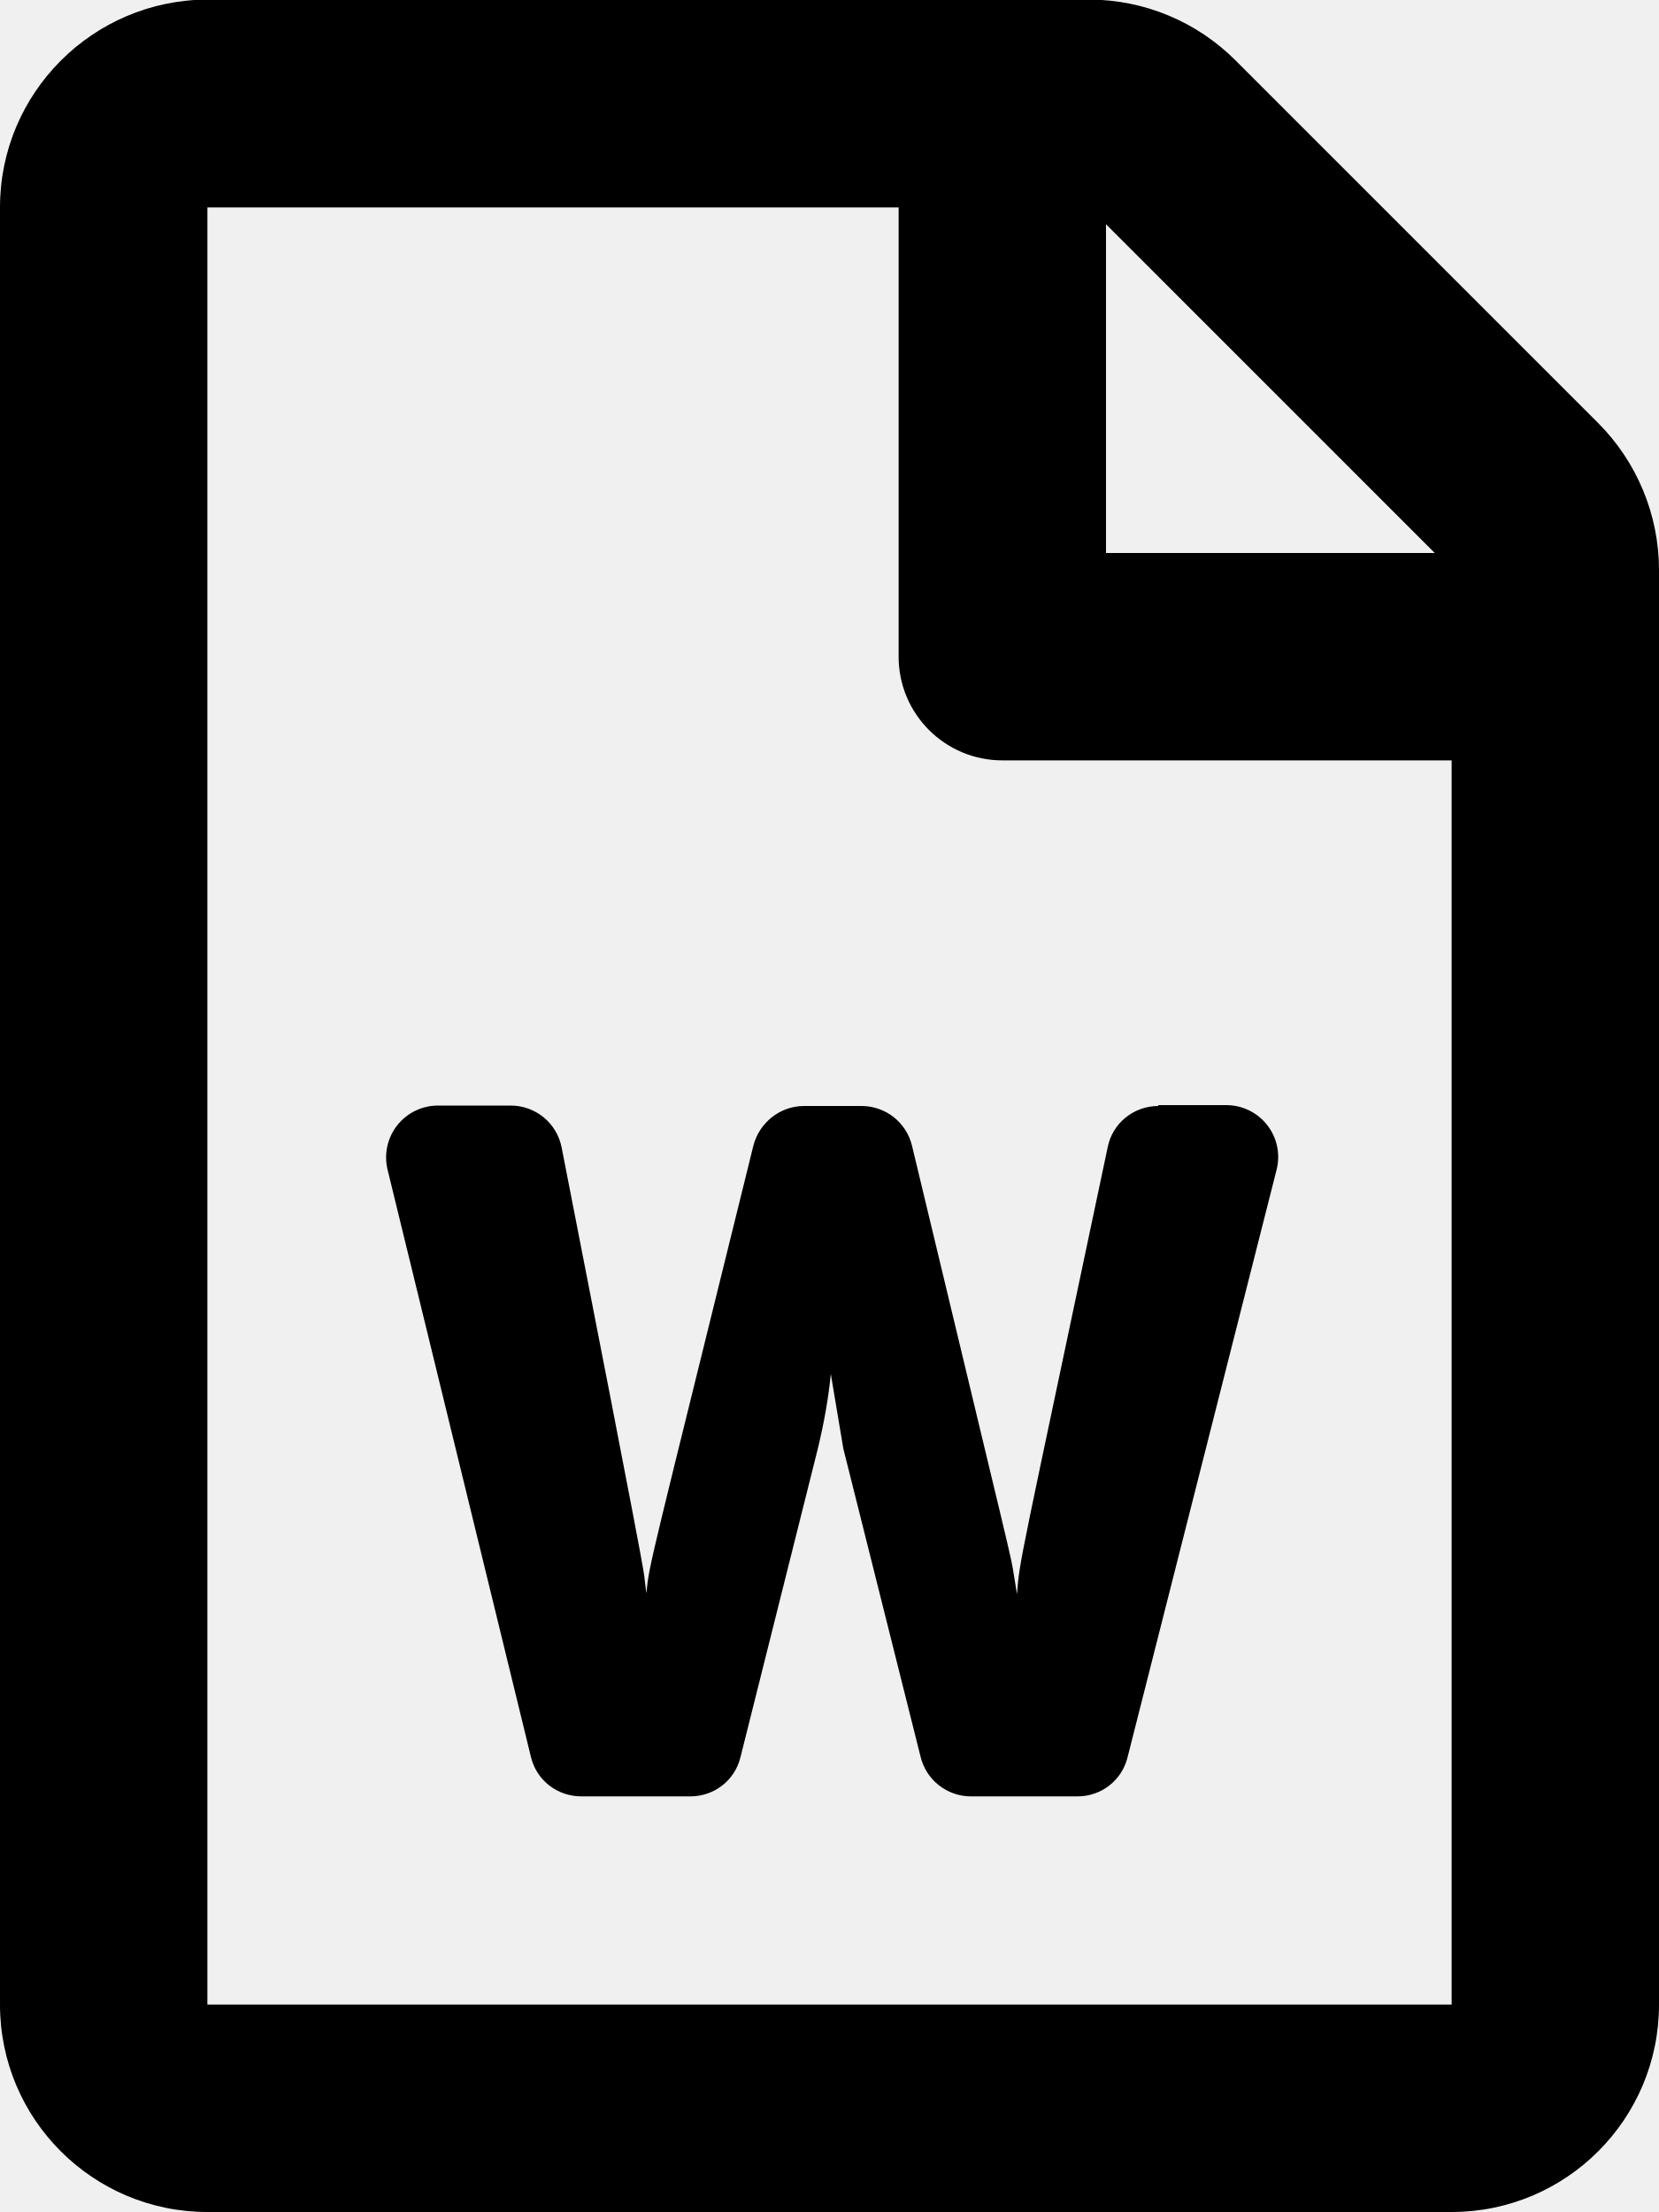
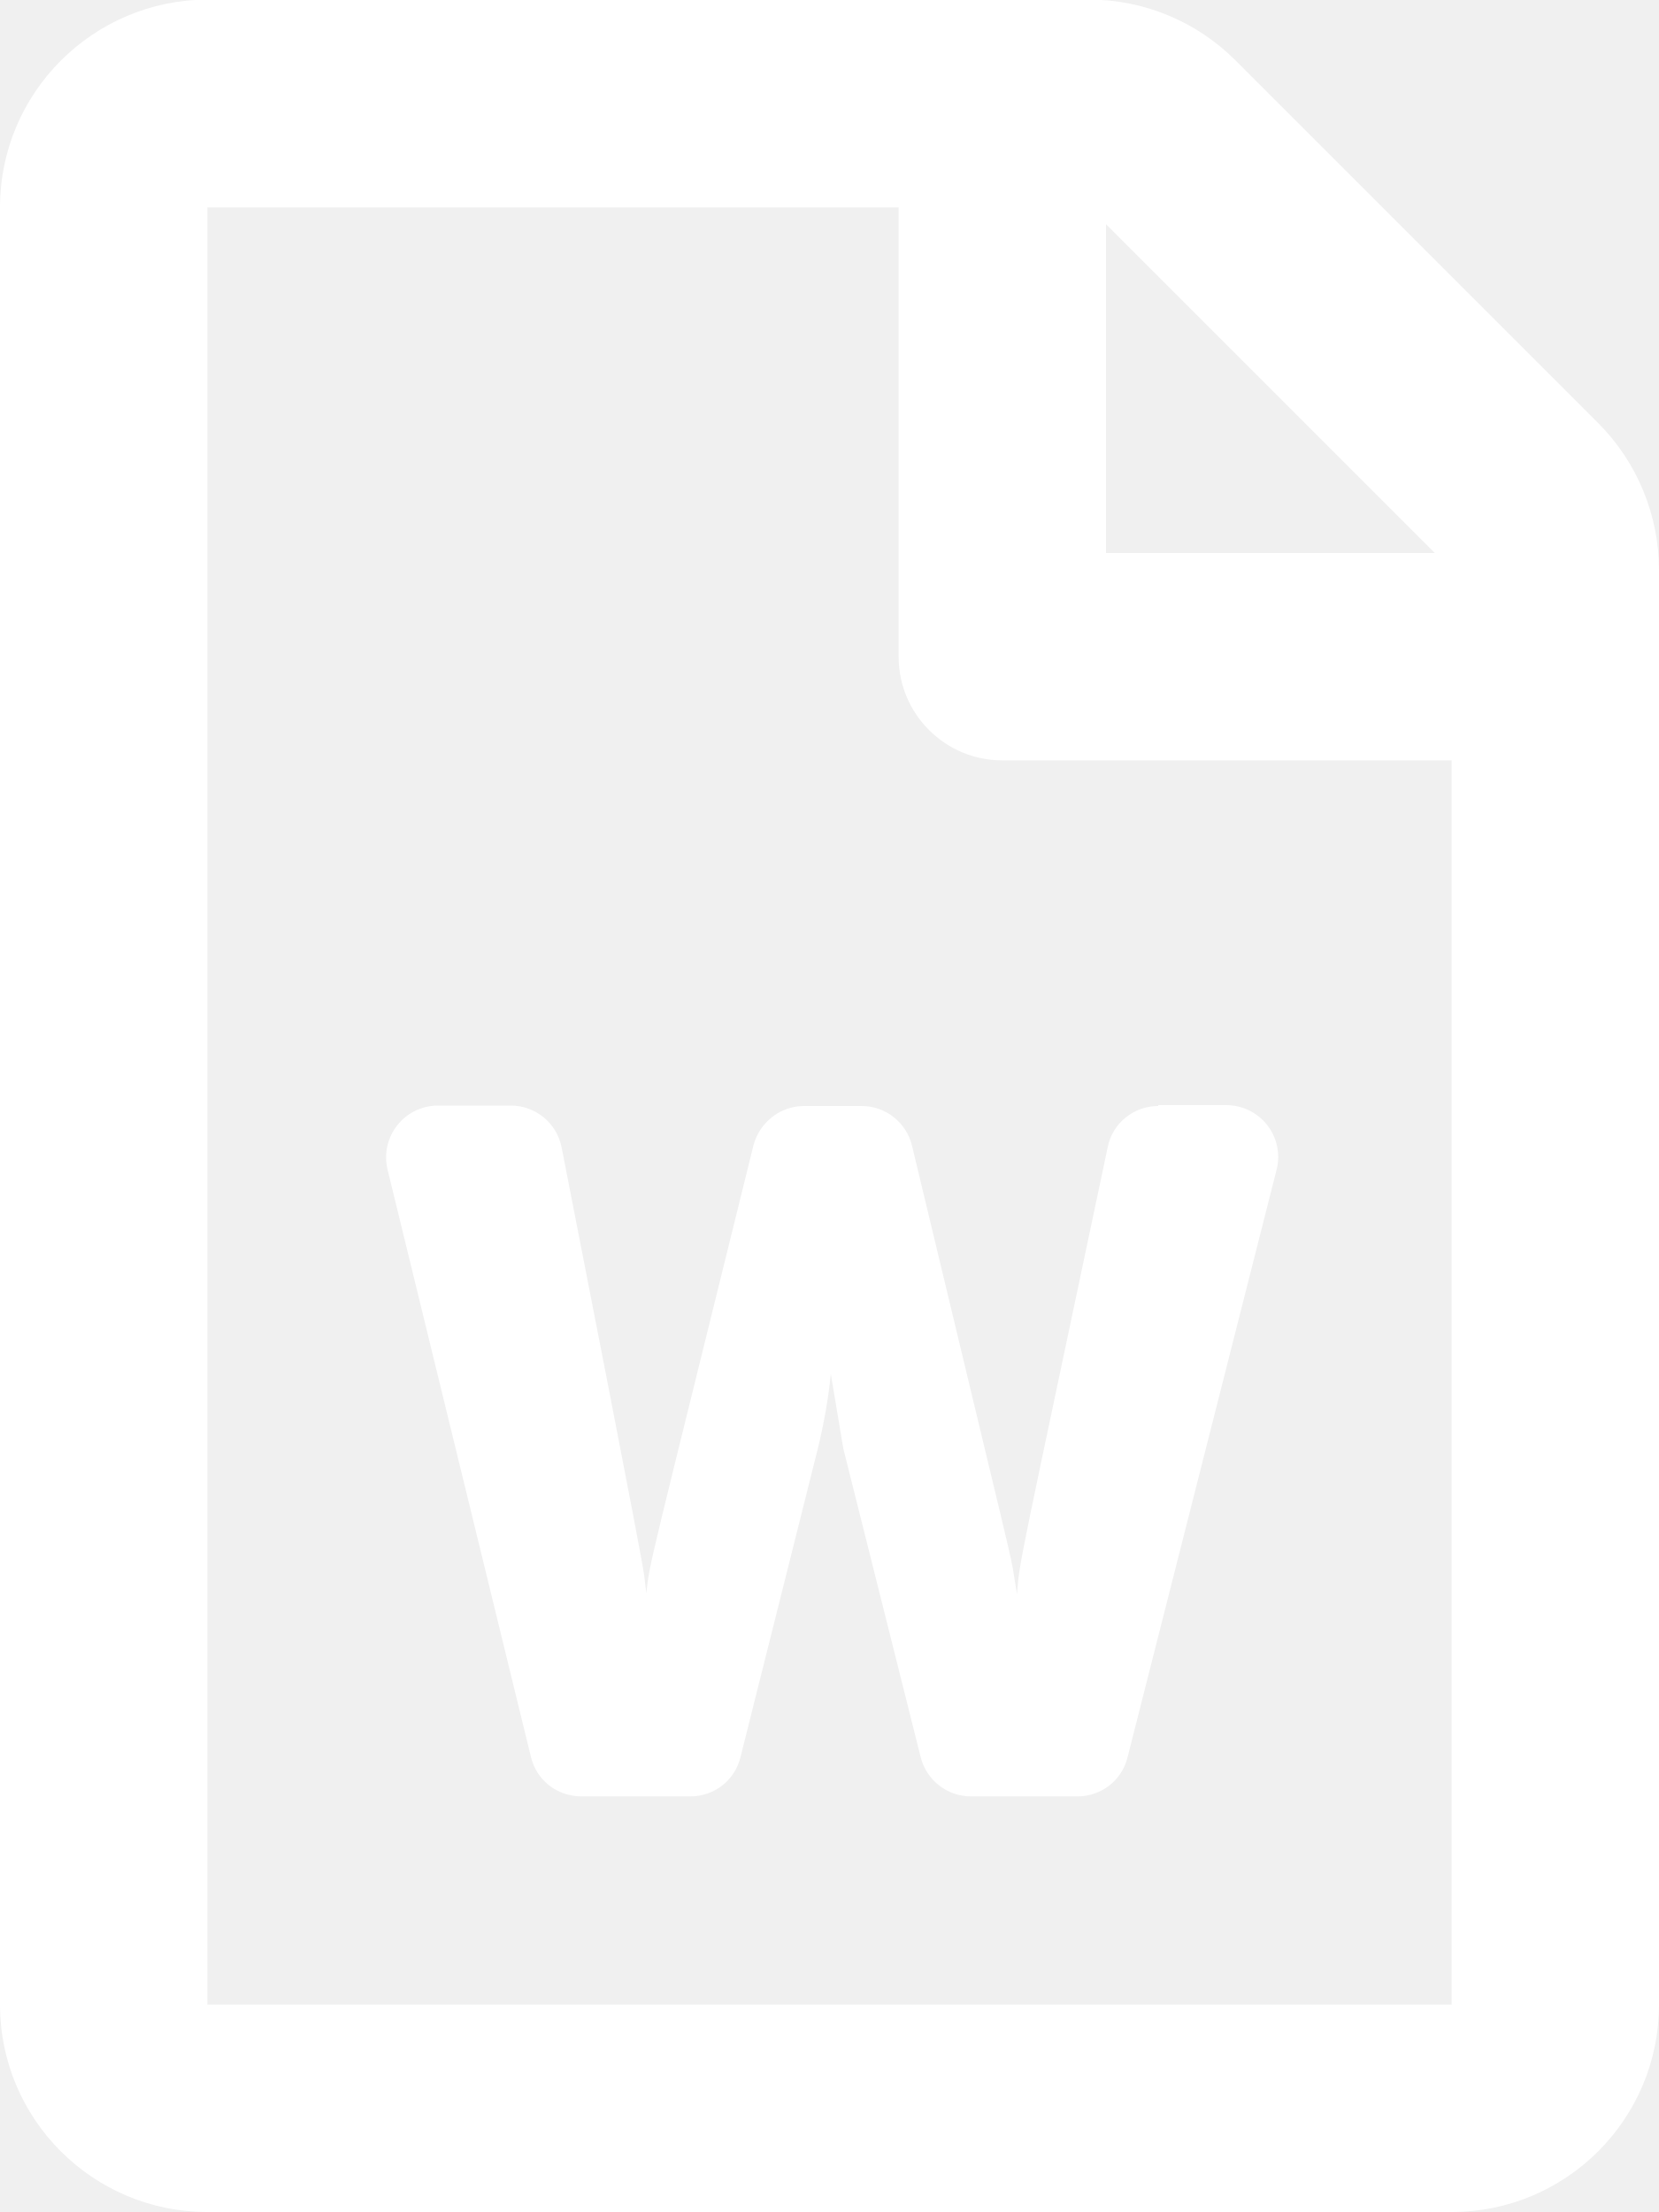
<svg xmlns="http://www.w3.org/2000/svg" viewBox="0 0 384 512">
-   <path fill="currentColor" d="M369.9 97.9L286 14A48 48 0 0 0 252.1-.1H48C21.5 0 0 21.5 0 48v416a48 48 0 0 0 48 48h288a48 48 0 0 0 48-48V131.9c0-12.7-5.1-25-14.1-34zM332.1 128H256V51.9l76.1 76.1zM48 464V48h160v104a24 24 0 0 0 24 24h104v288H48zm220.1-208c-5.7 0-10.6 4-11.7 9.5-20.6 97.7-20.4 95.4-21 103.5l-.7-4.3c-.8-5.1.3.2-23.6-99.5a12 12 0 0 0-11.7-9.2h-13.3c-5.5 0-10.3 3.8-11.7 9.1-24.4 99-24 96.2-24.8 103.7l-.5-4.2c-.7-5.2-14.1-73.3-19.1-99a12 12 0 0 0-11.8-9.7h-16.8a12 12 0 0 0-11.7 14.8l33.2 136c1.3 5.4 6.1 9.1 11.7 9.1h25.2c5.5 0 10.3-3.7 11.6-9.1l17.9-71.4c1.5-6.2 2.5-12 3-17.3l2.9 17.3 17.9 71.4a12 12 0 0 0 11.6 9.1h24.7c5.5 0 10.3-3.7 11.6-9.1l34.5-136a12 12 0 0 0-11.6-14.9h-15.8z" />
+   <path fill="white" d="M369.9 97.9L286 14A48 48 0 0 0 252.1-.1H48C21.5 0 0 21.5 0 48v416a48 48 0 0 0 48 48h288a48 48 0 0 0 48-48V131.9c0-12.7-5.1-25-14.1-34zM332.1 128H256V51.9l76.1 76.1zM48 464V48h160v104a24 24 0 0 0 24 24h104v288H48zm220.1-208c-5.7 0-10.6 4-11.7 9.5-20.6 97.7-20.4 95.4-21 103.5l-.7-4.3c-.8-5.1.3.2-23.6-99.5a12 12 0 0 0-11.7-9.2h-13.3c-5.5 0-10.3 3.8-11.7 9.1-24.4 99-24 96.2-24.8 103.7l-.5-4.2c-.7-5.2-14.1-73.3-19.1-99a12 12 0 0 0-11.8-9.7h-16.8a12 12 0 0 0-11.7 14.8l33.2 136c1.3 5.4 6.1 9.1 11.7 9.1h25.2c5.5 0 10.3-3.7 11.6-9.1l17.9-71.4c1.5-6.2 2.5-12 3-17.3l2.9 17.3 17.9 71.4a12 12 0 0 0 11.6 9.1h24.7c5.5 0 10.3-3.7 11.6-9.1l34.5-136a12 12 0 0 0-11.6-14.9h-15.8z" />
</svg>
